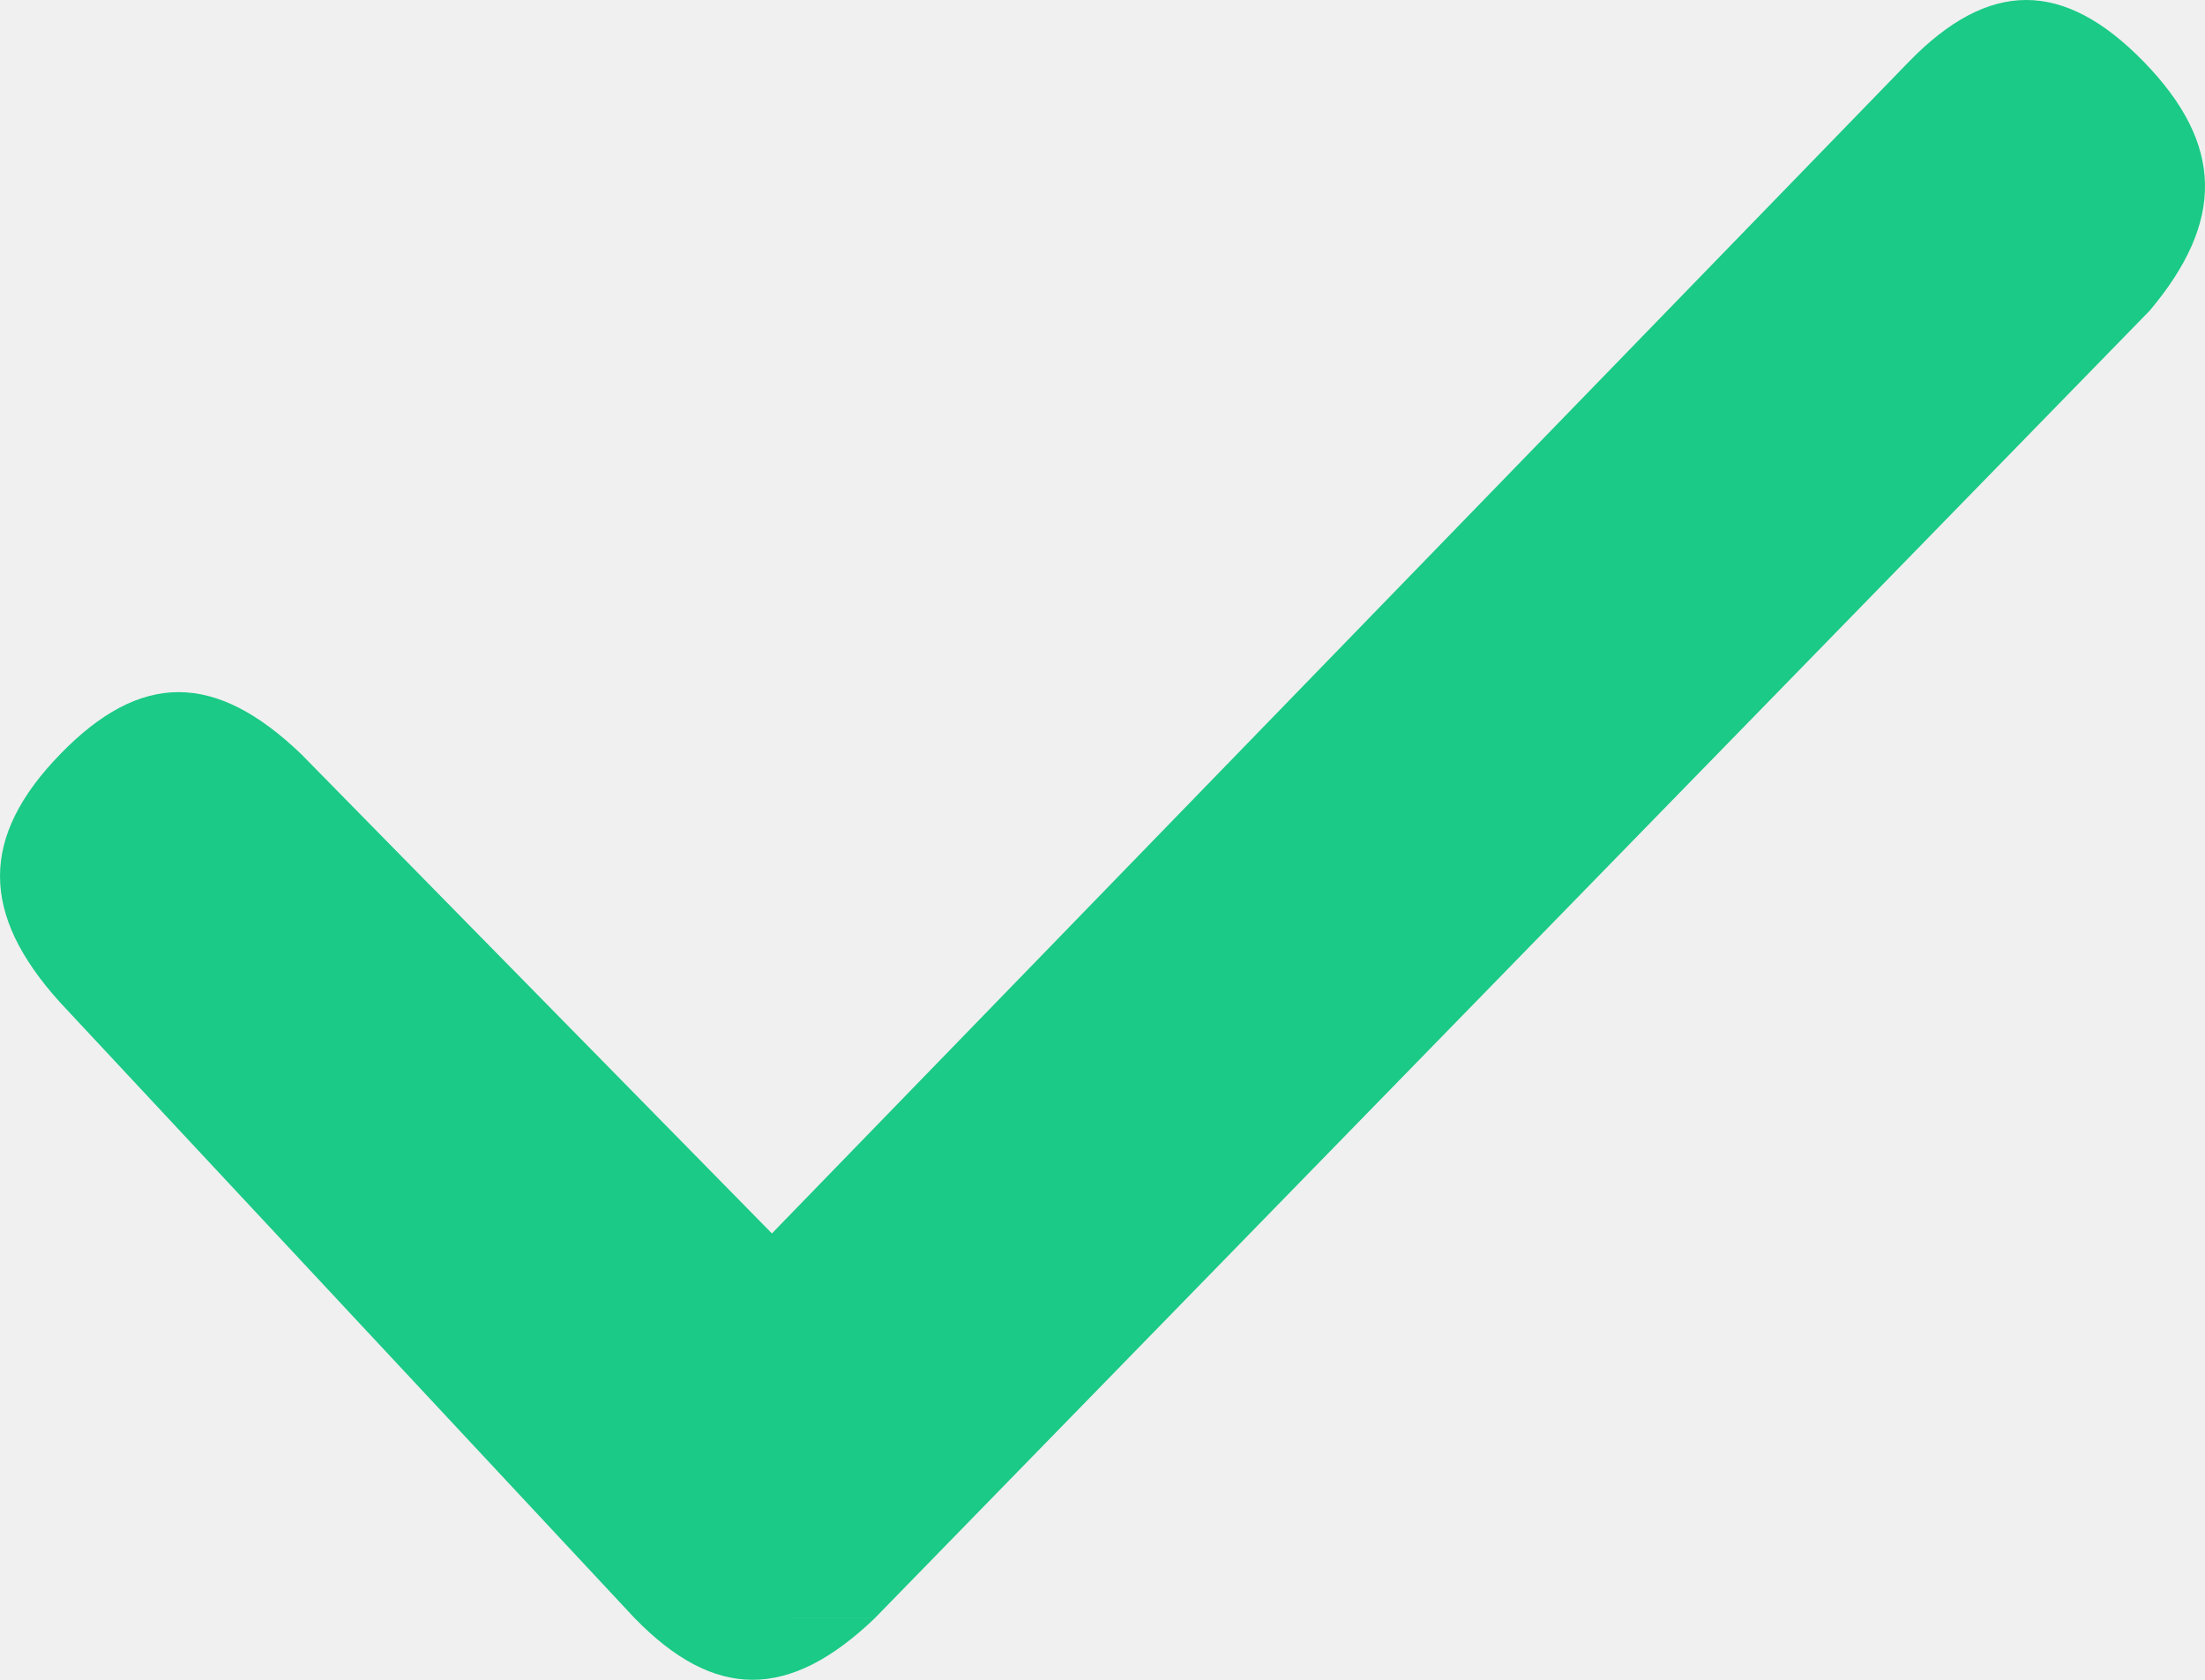
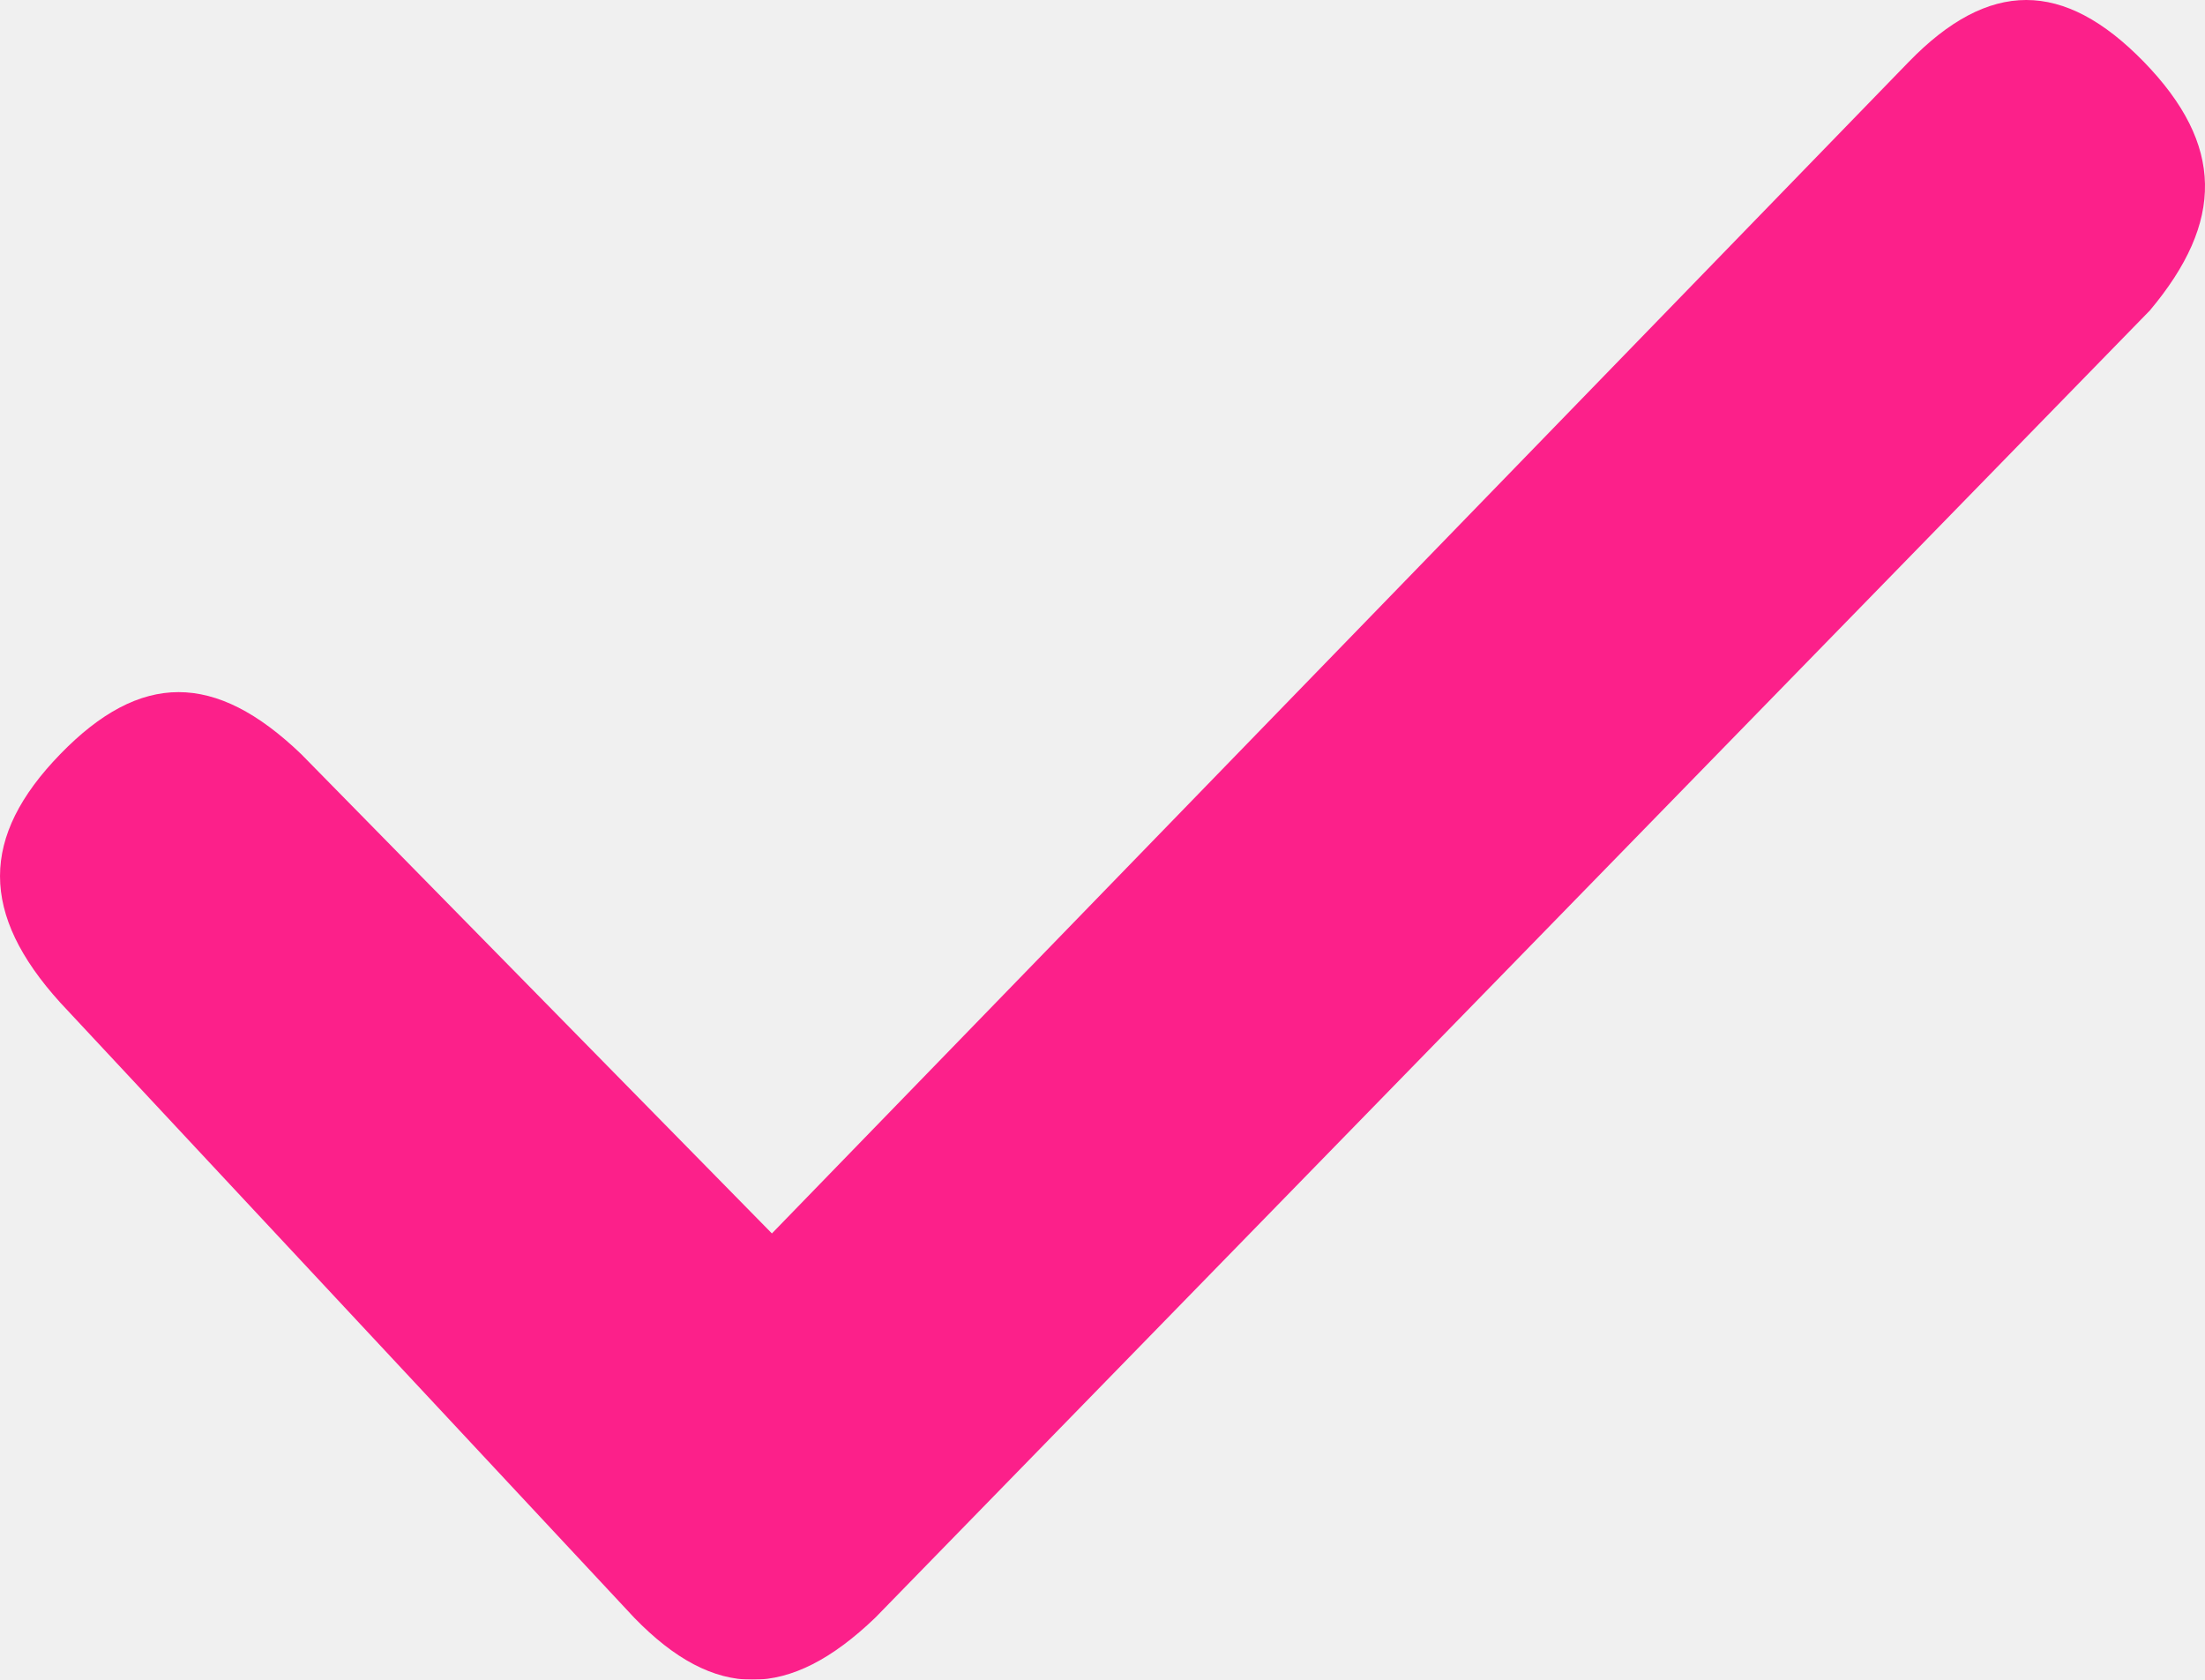
- <svg xmlns="http://www.w3.org/2000/svg" version="1.1" width="42px" height="32px" viewBox="0 0 42.0 32.0">
-   <defs>
-     <clipPath id="i0">
-       <path d="M661,0 L661,128 L0,128 L0,0 L661,0 Z" />
-     </clipPath>
-     <clipPath id="i1">
-       <path d="M1.147,19.099 C-0.382,17.409 -0.382,15.943 1.147,14.367 C2.676,12.791 4.098,12.791 5.738,14.367 L14.703,23.497 L36.354,1.182 C37.883,-0.394 39.306,-0.394 40.839,1.182 C42.368,2.758 42.368,4.224 40.95,5.914 L16.672,30.817 L12.348,30.818 C12.323,30.818 12.299,30.818 12.277,30.818 L16.672,30.818 C15.032,32.394 13.61,32.394 12.081,30.818 C12.08,30.819 8.436,26.912 1.147,19.099 Z" />
-     </clipPath>
-   </defs>
-   <g transform="translate(-432.0 -57.0)">
-     <g clip-path="url(#i0)">
-       <g transform="translate(432.0 57.0)">
-         <g clip-path="url(#i1)">
-           <polygon points="0,0 42,0 42,32 0,32 0,0" stroke="none" fill="#1ACA86" />
-         </g>
+ <svg xmlns="http://www.w3.org/2000/svg" width="42" height="32" viewBox="0 0 42 32" fill="none">
+   <g clip-path="url(#clip0_1_2)">
+     <mask id="mask0_1_2" style="mask-type:luminance" maskUnits="userSpaceOnUse" x="-432" y="-57" width="661" height="128">
+       <path d="M229 -57V71H-432V-57H229Z" fill="white" />
+     </mask>
+     <g mask="url(#mask0_1_2)">
+       <mask id="mask1_1_2" style="mask-type:luminance" maskUnits="userSpaceOnUse" x="0" y="0" width="42" height="32">
+         <path d="M1.147 19.099C-0.382 17.409 -0.382 15.943 1.147 14.367C2.676 12.791 4.098 12.791 5.738 14.367L14.703 23.497L36.354 1.182C37.883 -0.394 39.306 -0.394 40.839 1.182C42.368 2.758 42.368 4.224 40.95 5.914L16.672 30.817L12.348 30.818C12.323 30.818 12.299 30.818 12.277 30.818L16.672 30.817C15.032 32.393 13.61 32.394 12.081 30.818C12.08 30.819 8.436 26.912 1.147 19.099Z" fill="white" />
+       </mask>
+       <g mask="url(#mask1_1_2)">
+         <path d="M0 0H42V32H0V0Z" fill="#FC208A" />
      </g>
    </g>
  </g>
+   <defs>
+     <clipPath id="clip0_1_2">
+       <rect width="42" height="32" fill="white" />
+     </clipPath>
+   </defs>
</svg>
